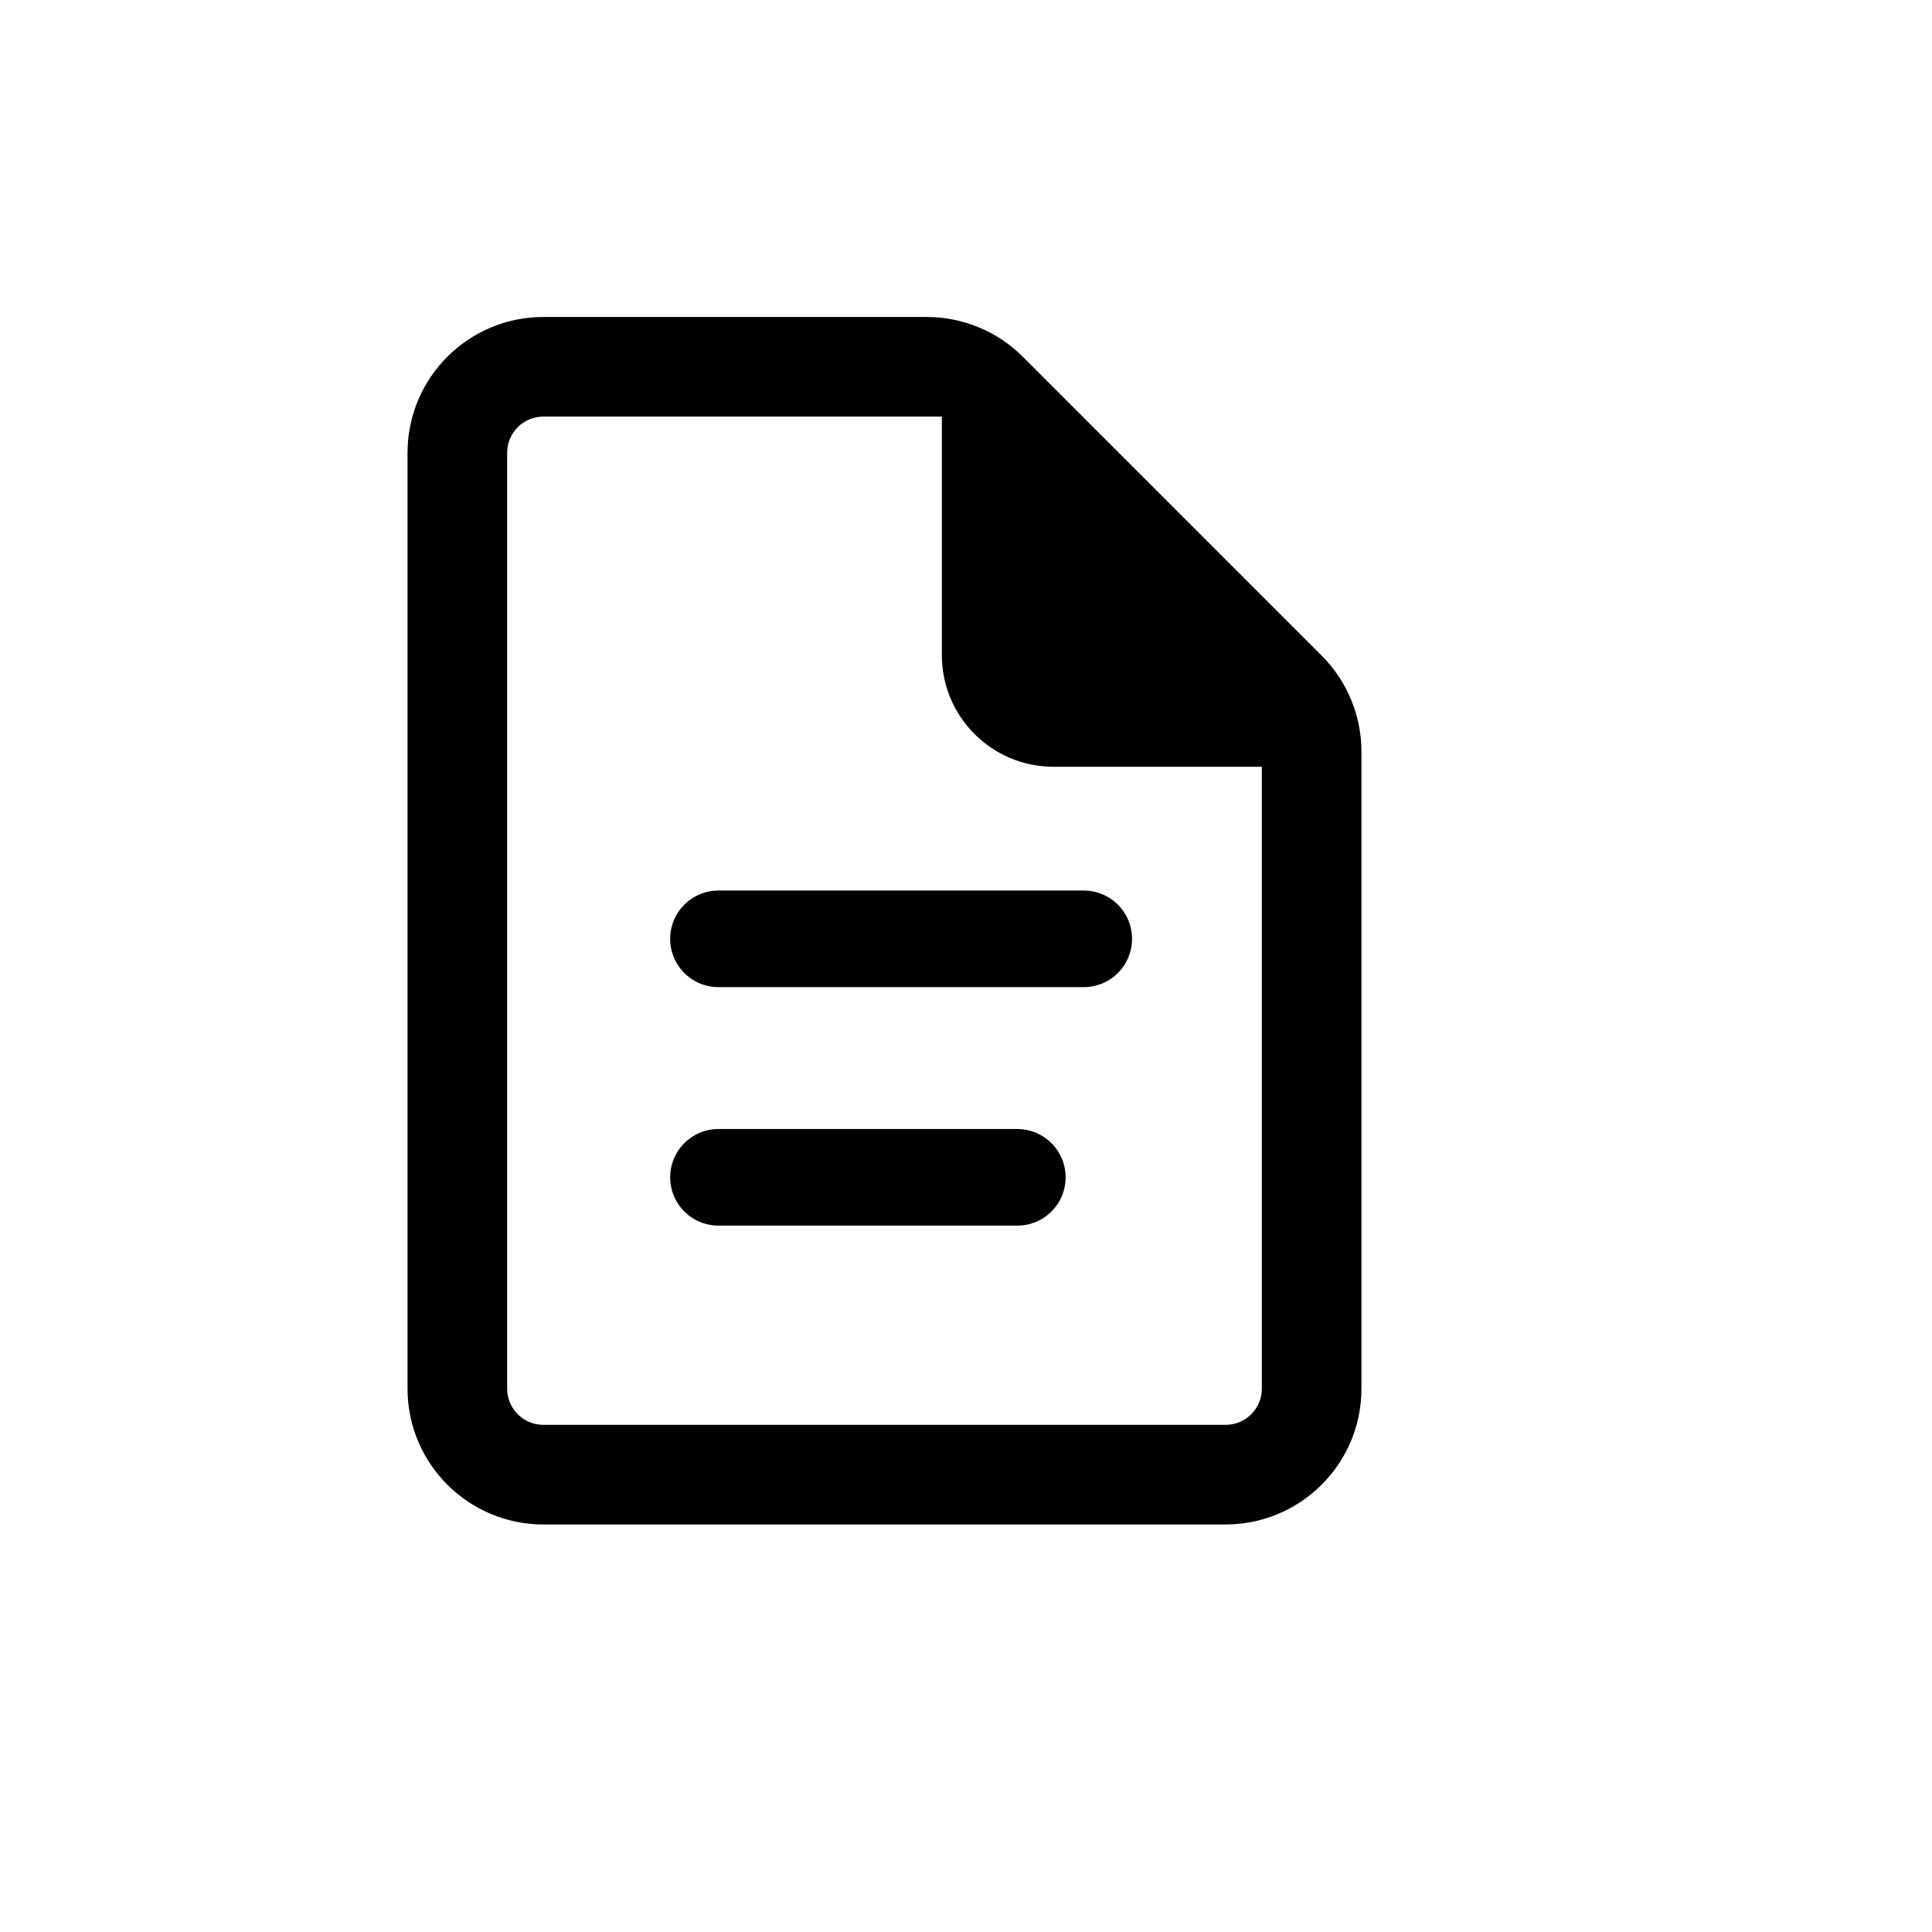
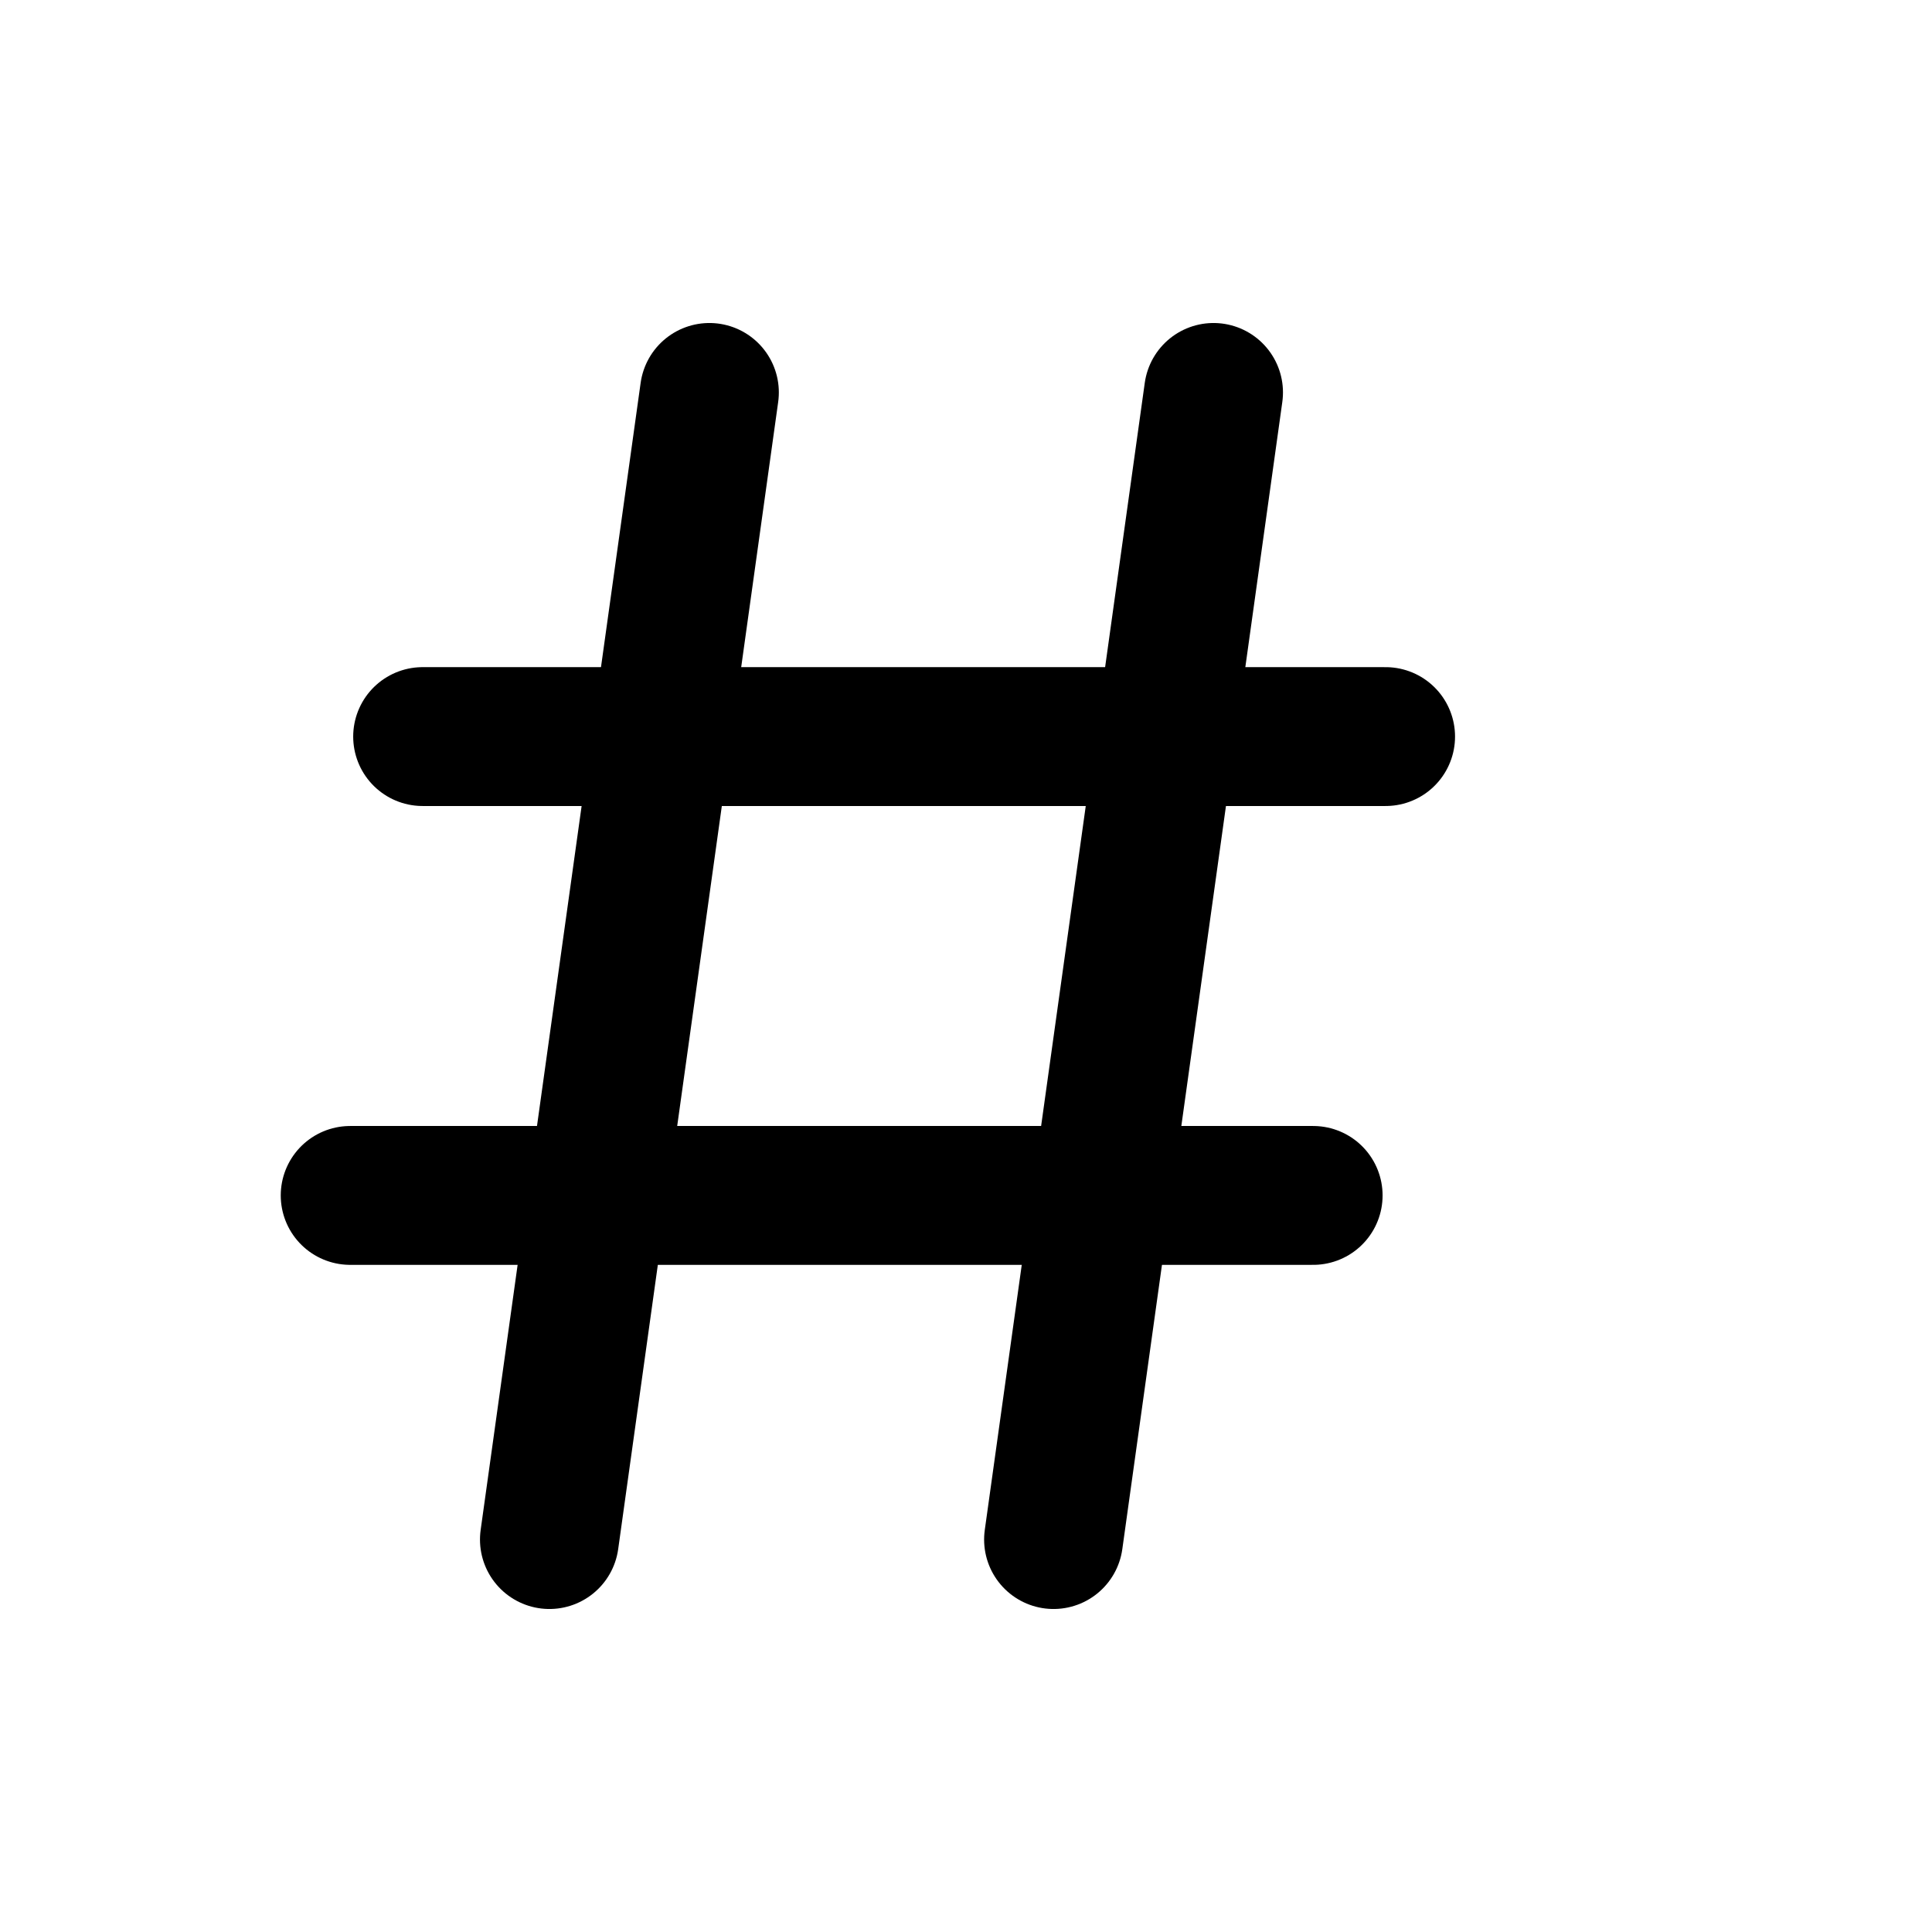
<svg xmlns="http://www.w3.org/2000/svg" width="64" height="64" viewBox="0 0 64 64" fill="none">
-   <path fill-rule="evenodd" clip-rule="evenodd" d="M18 10.5C15.515 10.5 13.5 12.515 13.5 15V46C13.5 48.485 15.515 50.5 18 50.5H40.6C43.085 50.5 45.1 48.485 45.1 46V24.9C45.1 23.706 44.626 22.562 43.782 21.718L33.882 11.818C33.038 10.974 31.893 10.5 30.7 10.5H18ZM31.2 13.8V21.7C31.2 23.744 32.856 25.4 34.9 25.4H41.8V46C41.8 46.663 41.263 47.2 40.6 47.2H18C17.337 47.2 16.8 46.663 16.8 46V15C16.8 14.337 17.337 13.8 18 13.8H31.2Z" fill="black" />
-   <path d="M23.8 31.1H35.9" stroke="black" stroke-width="3.2" stroke-linecap="round" />
-   <path d="M23.8 39H33.7" stroke="black" stroke-width="3.2" stroke-linecap="round" />
+   <path d="M23.5 13L18.2 51" stroke="black" stroke-width="4.6" stroke-linecap="round" />
+   <path d="M40.2 13L34.9 51" stroke="black" stroke-width="4.6" stroke-linecap="round" />
+   <path d="M14 24.4H45.9" stroke="black" stroke-width="4.6" stroke-linecap="round" />
+   <path d="M11.6 39.6H43.5" stroke="black" stroke-width="4.6" stroke-linecap="round" />
</svg>
